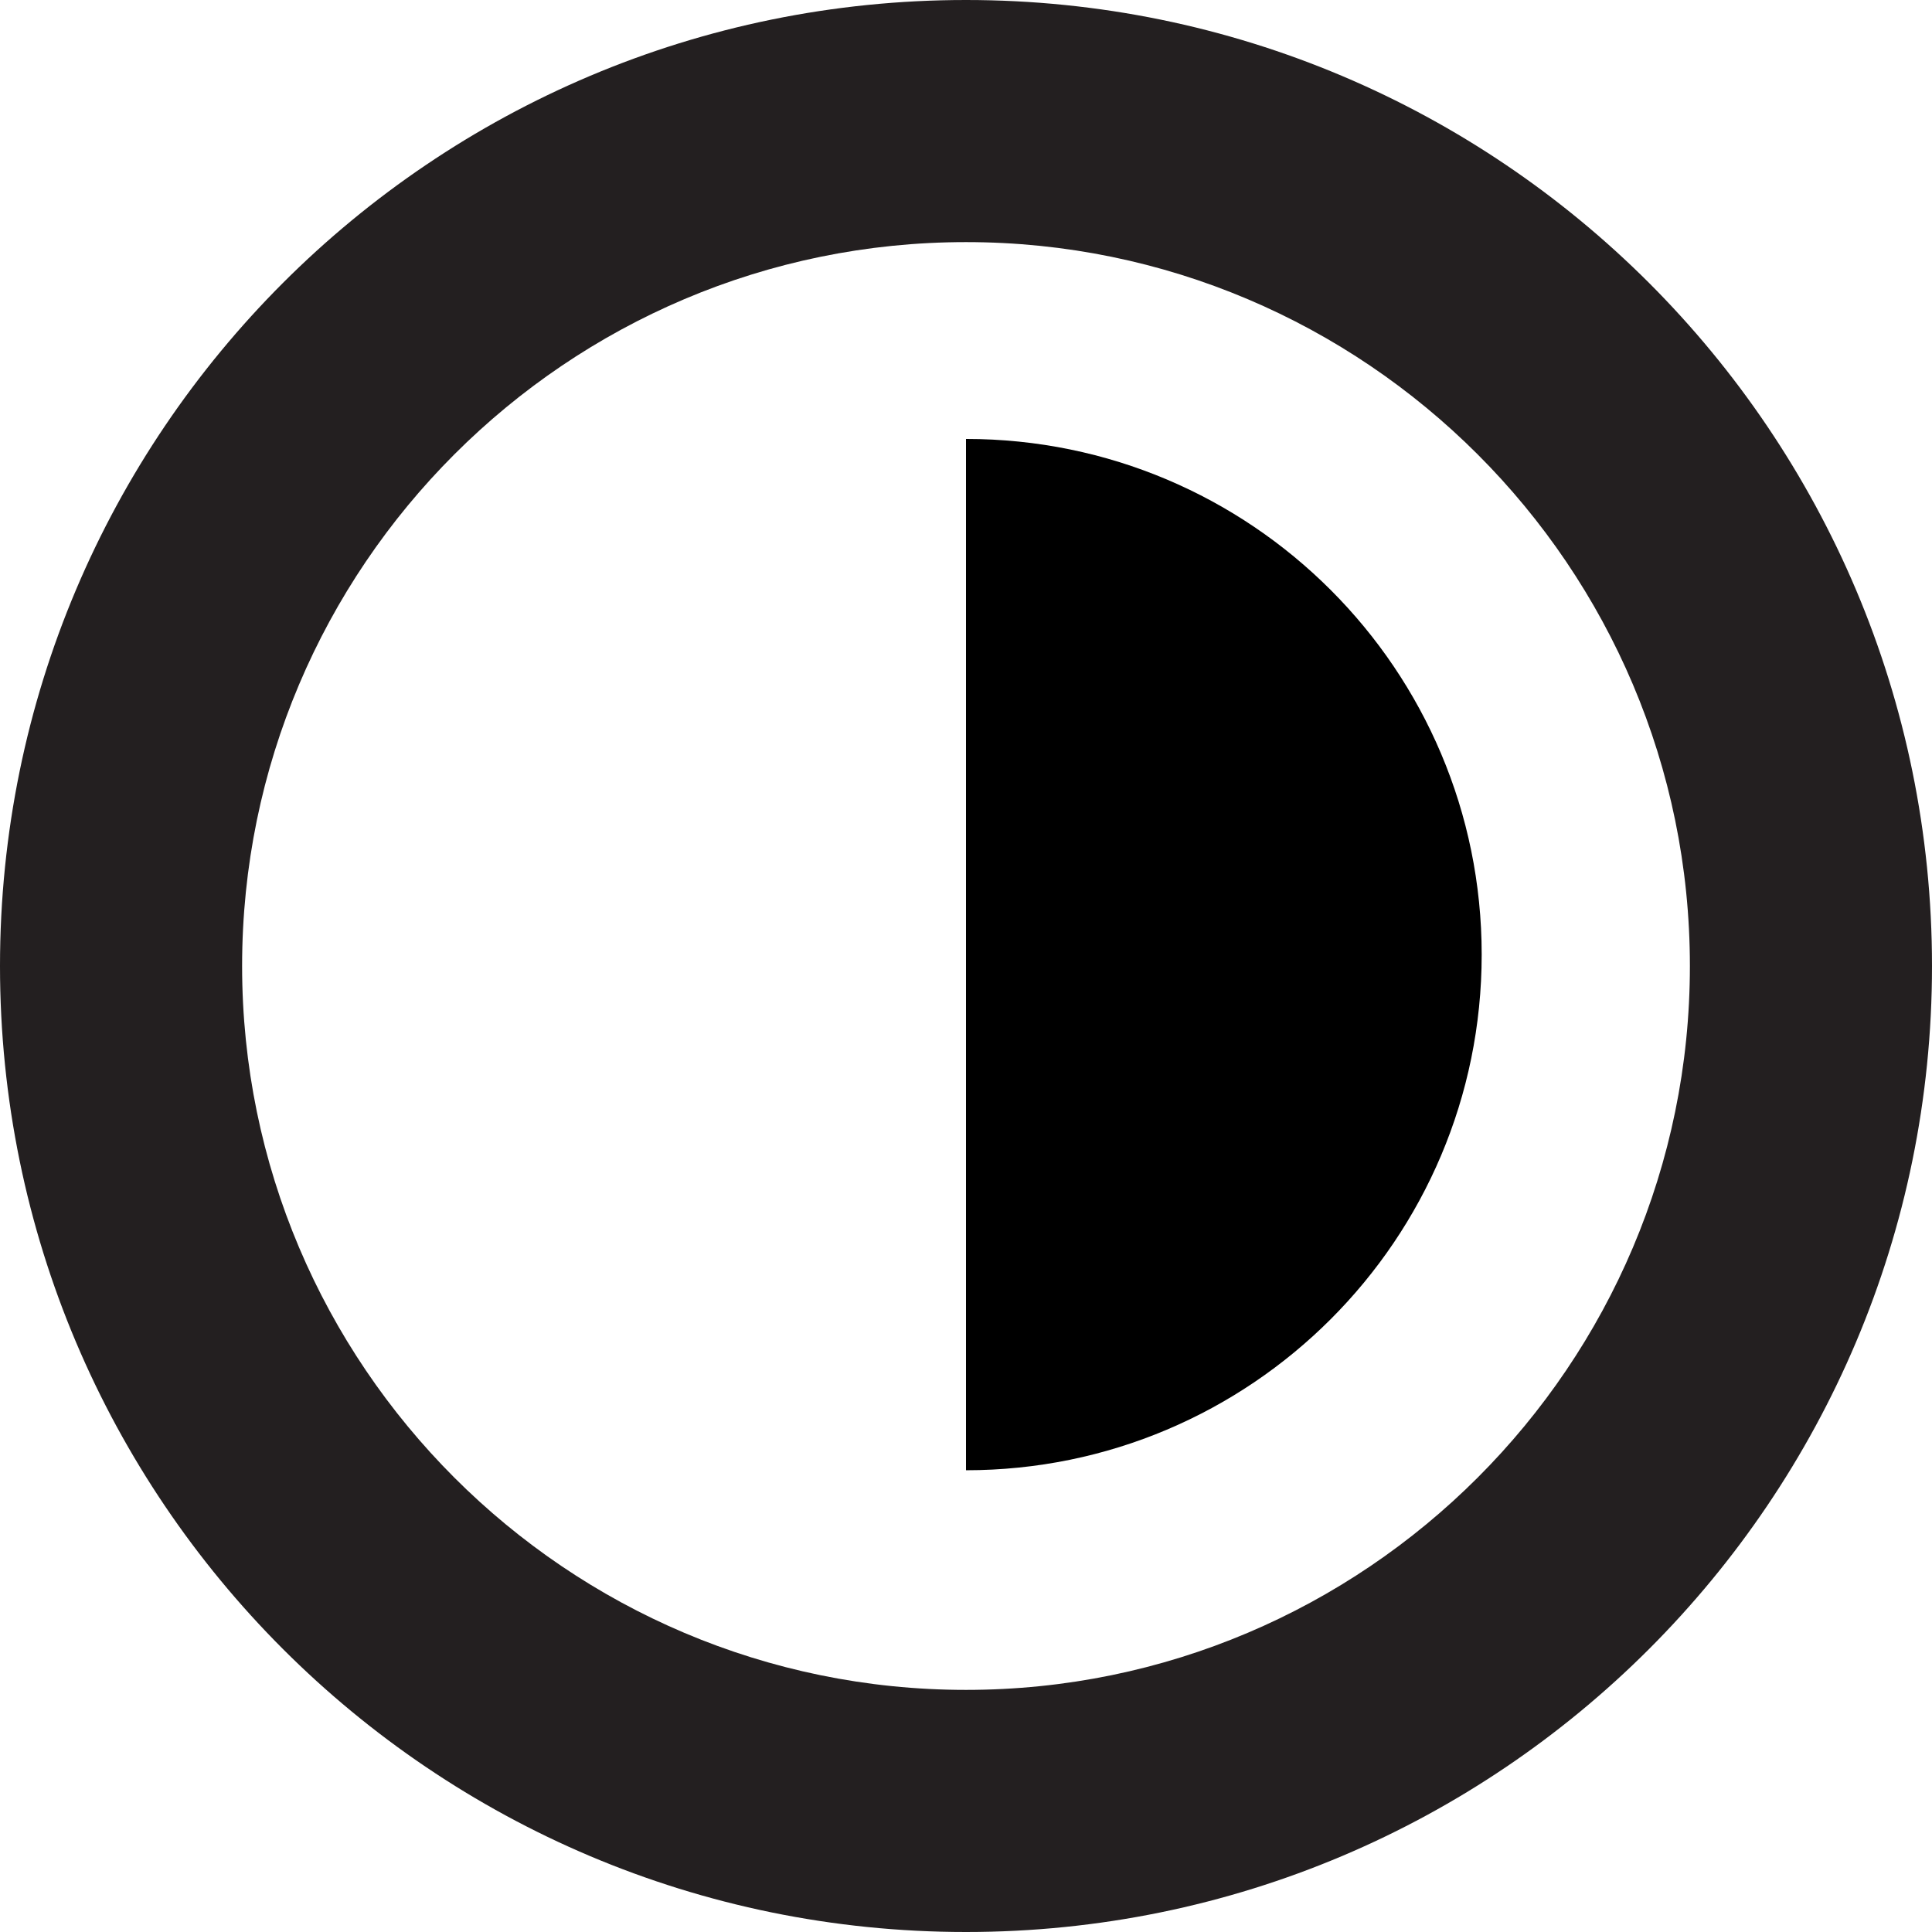
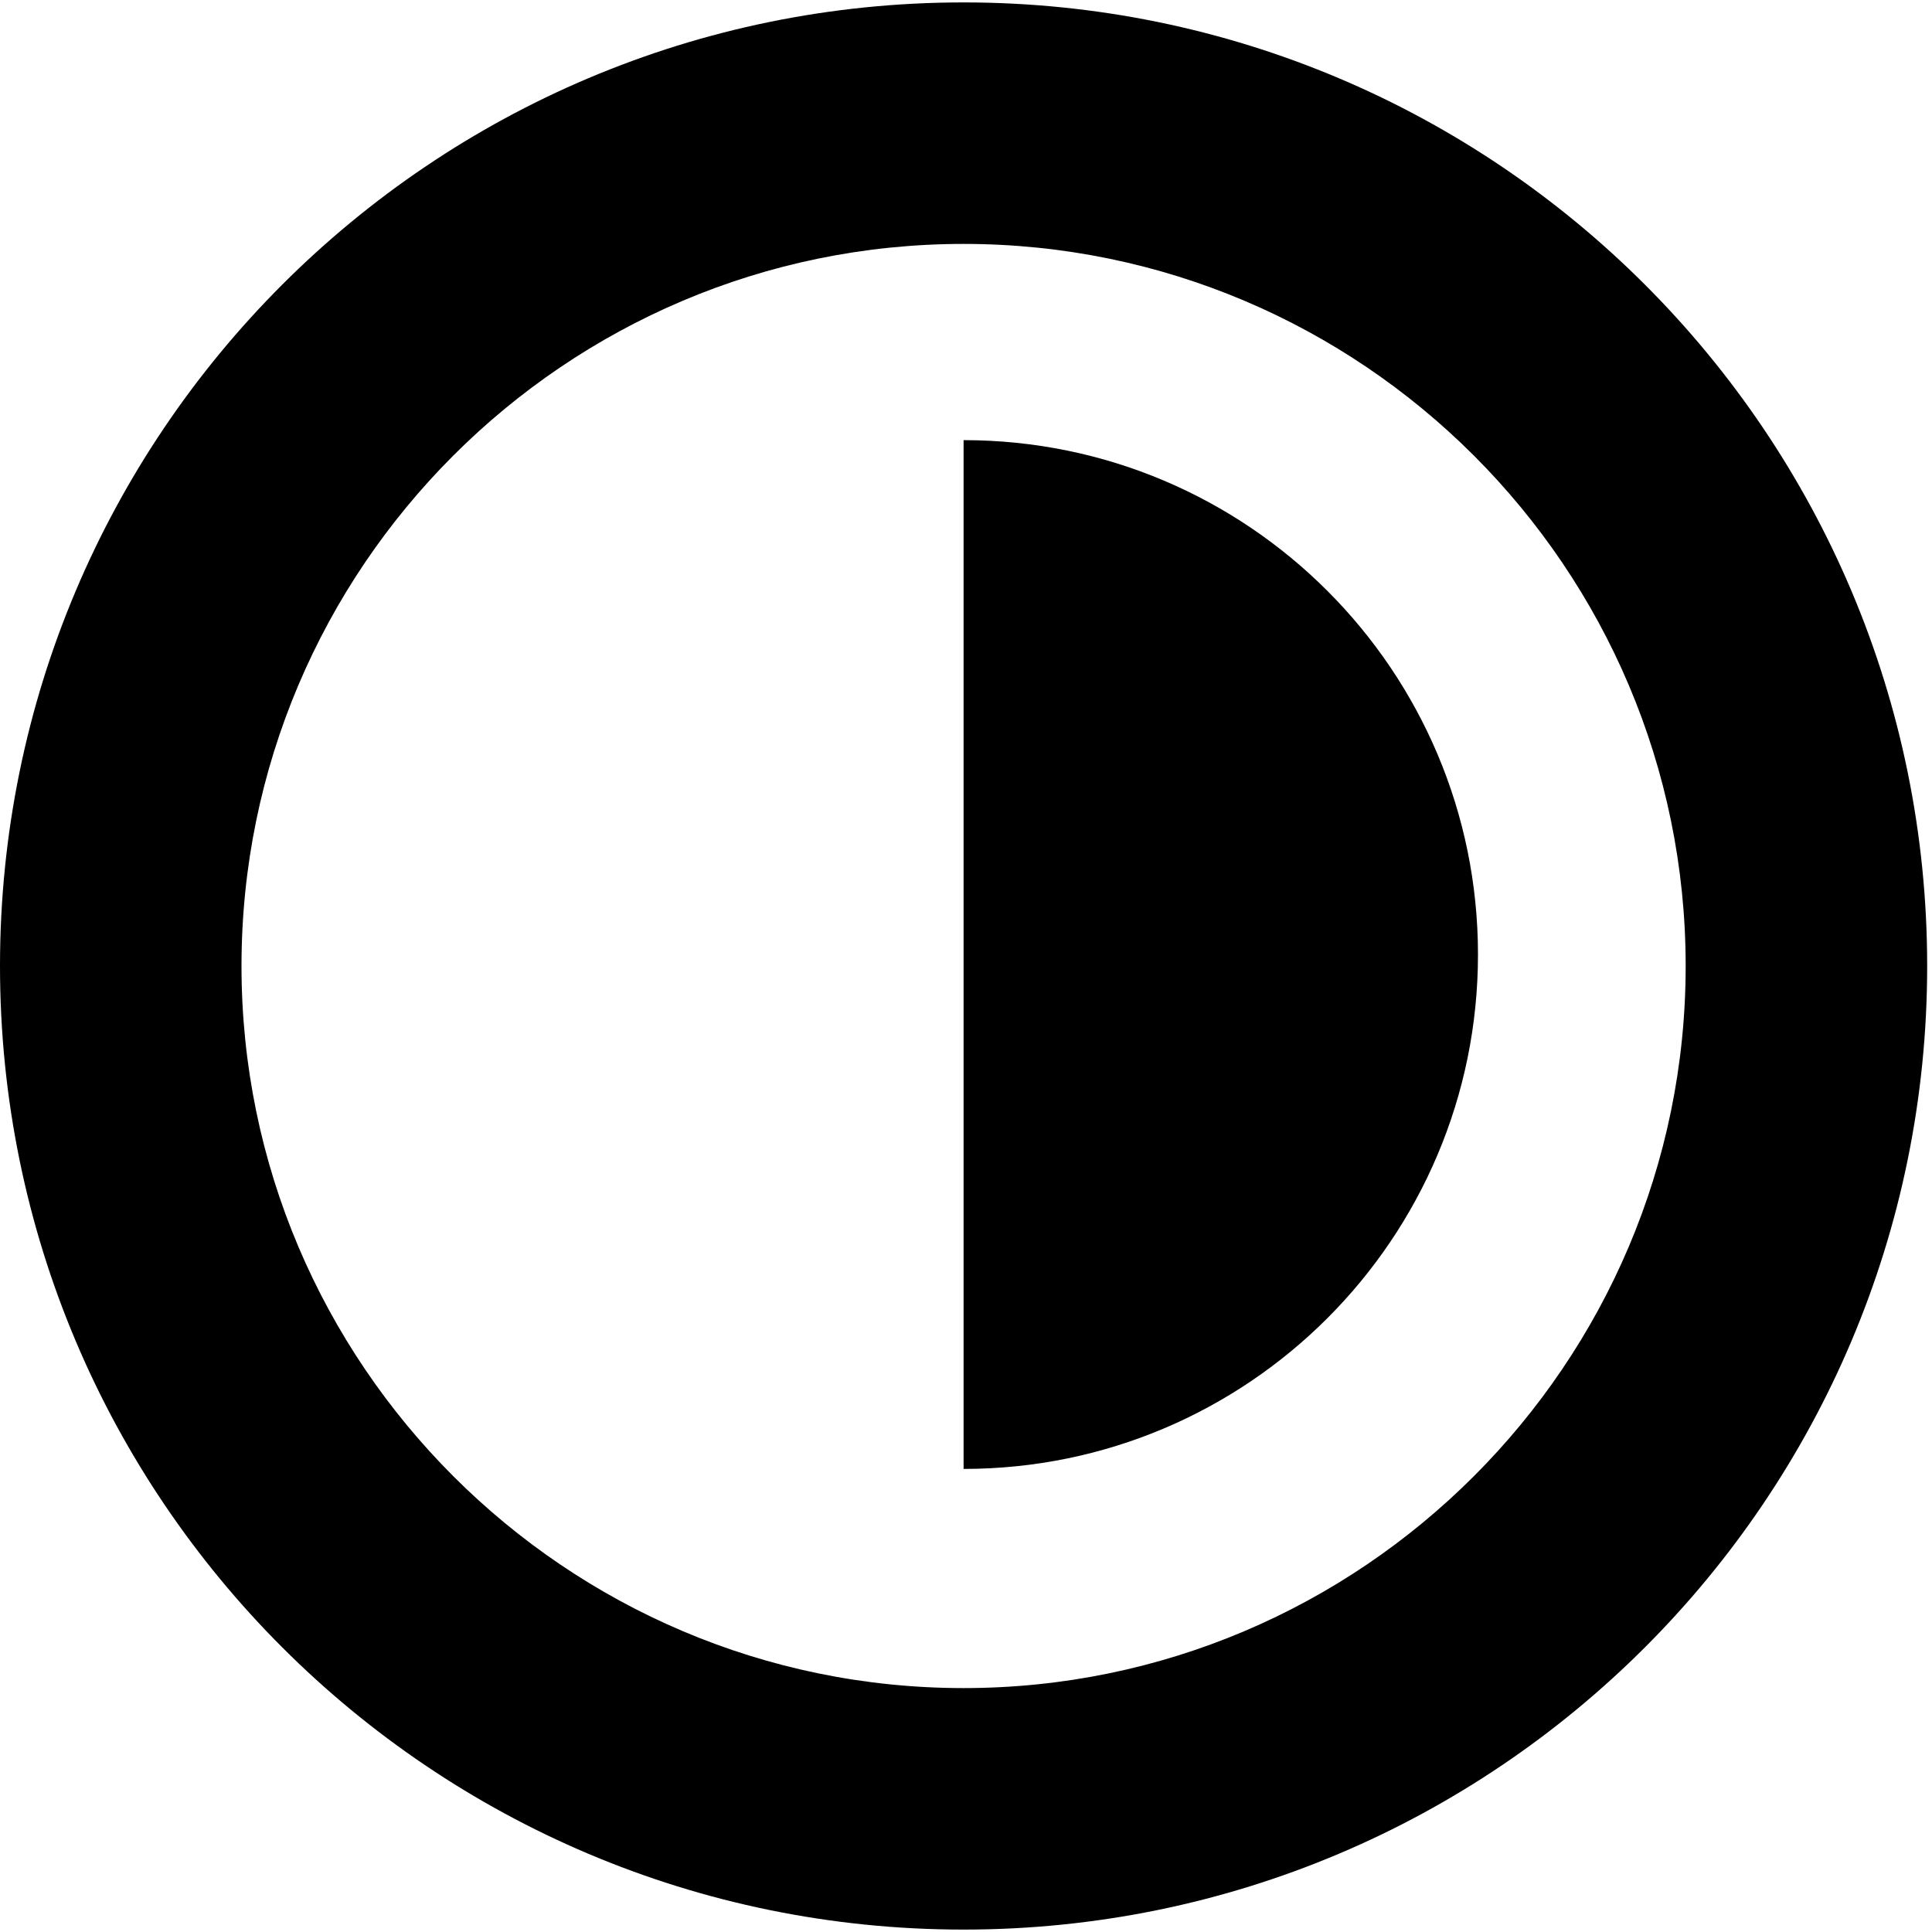
- <svg xmlns="http://www.w3.org/2000/svg" version="1.0" id="Layer_1" x="0px" y="0px" width="31.92px" height="31.92px" viewBox="-35.422 -7.96 31.92 31.92" enable-background="new -35.422 -7.96 31.92 31.92" xml:space="preserve">
-   <path fill="#231F20" d="M-19.462-3.96c6.595,0,11.96,5.365,11.96,11.96s-5.365,11.96-11.96,11.96S-31.422,14.595-31.422,8 S-26.057-3.96-19.462-3.96 M-19.462-7.96c-8.814,0-15.96,7.145-15.96,15.96c0,8.813,7.146,15.96,15.96,15.96S-3.502,16.813-3.502,8 C-3.502-0.815-10.648-7.96-19.462-7.96L-19.462-7.96z" />
-   <path d="M-19.462,16.331c4.706,0,8.52-3.813,8.52-8.52c0-4.705-3.813-8.519-8.52-8.519" />
+ <svg xmlns="http://www.w3.org/2000/svg" width="32" height="32" viewBox="-35.42 -8 32 32">
+   <path d="M-19.46-3.96C-12.86-3.96-7.5 1.41-7.5 8s-5.37 11.96-11.96 11.96S-31.42 14.59-31.42 8s5.36-11.96 11.96-11.96m0-4a15.96 15.96 0 100 31.92 15.96 15.96 0 000-31.92z" />
+   <path d="M-19.46 16.33a8.52 8.52 0 100-17.04" />
</svg>
